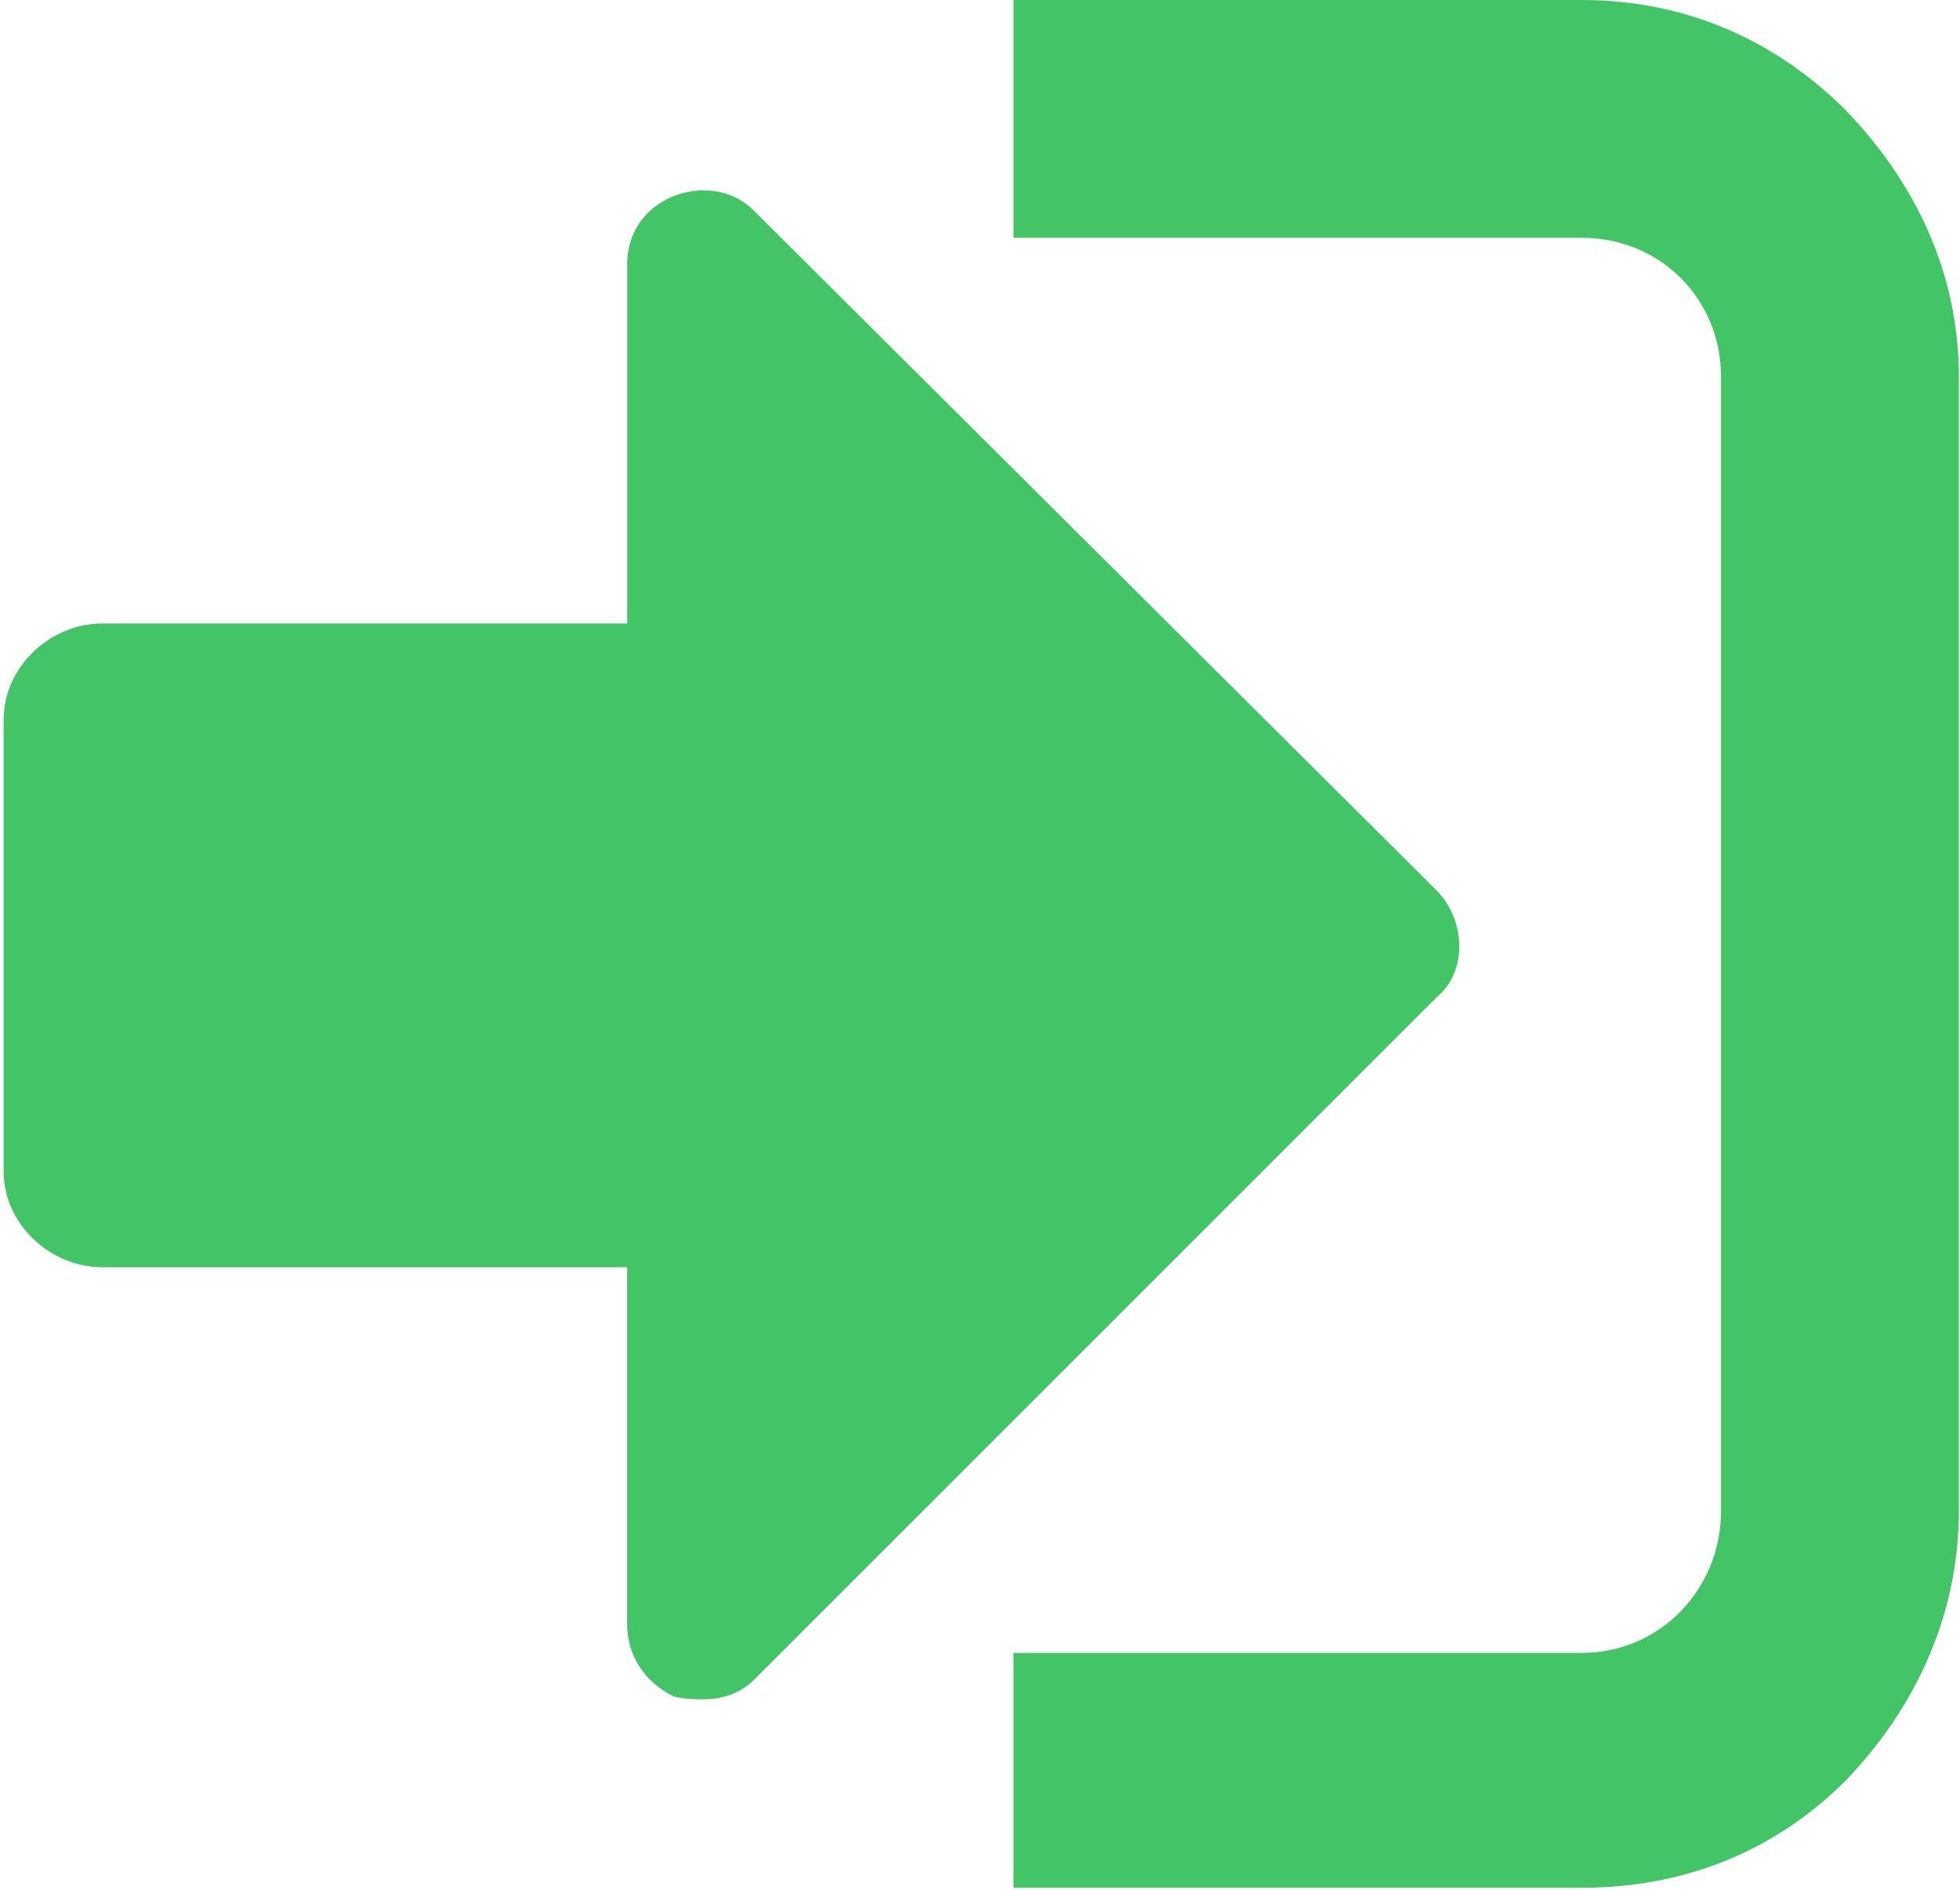
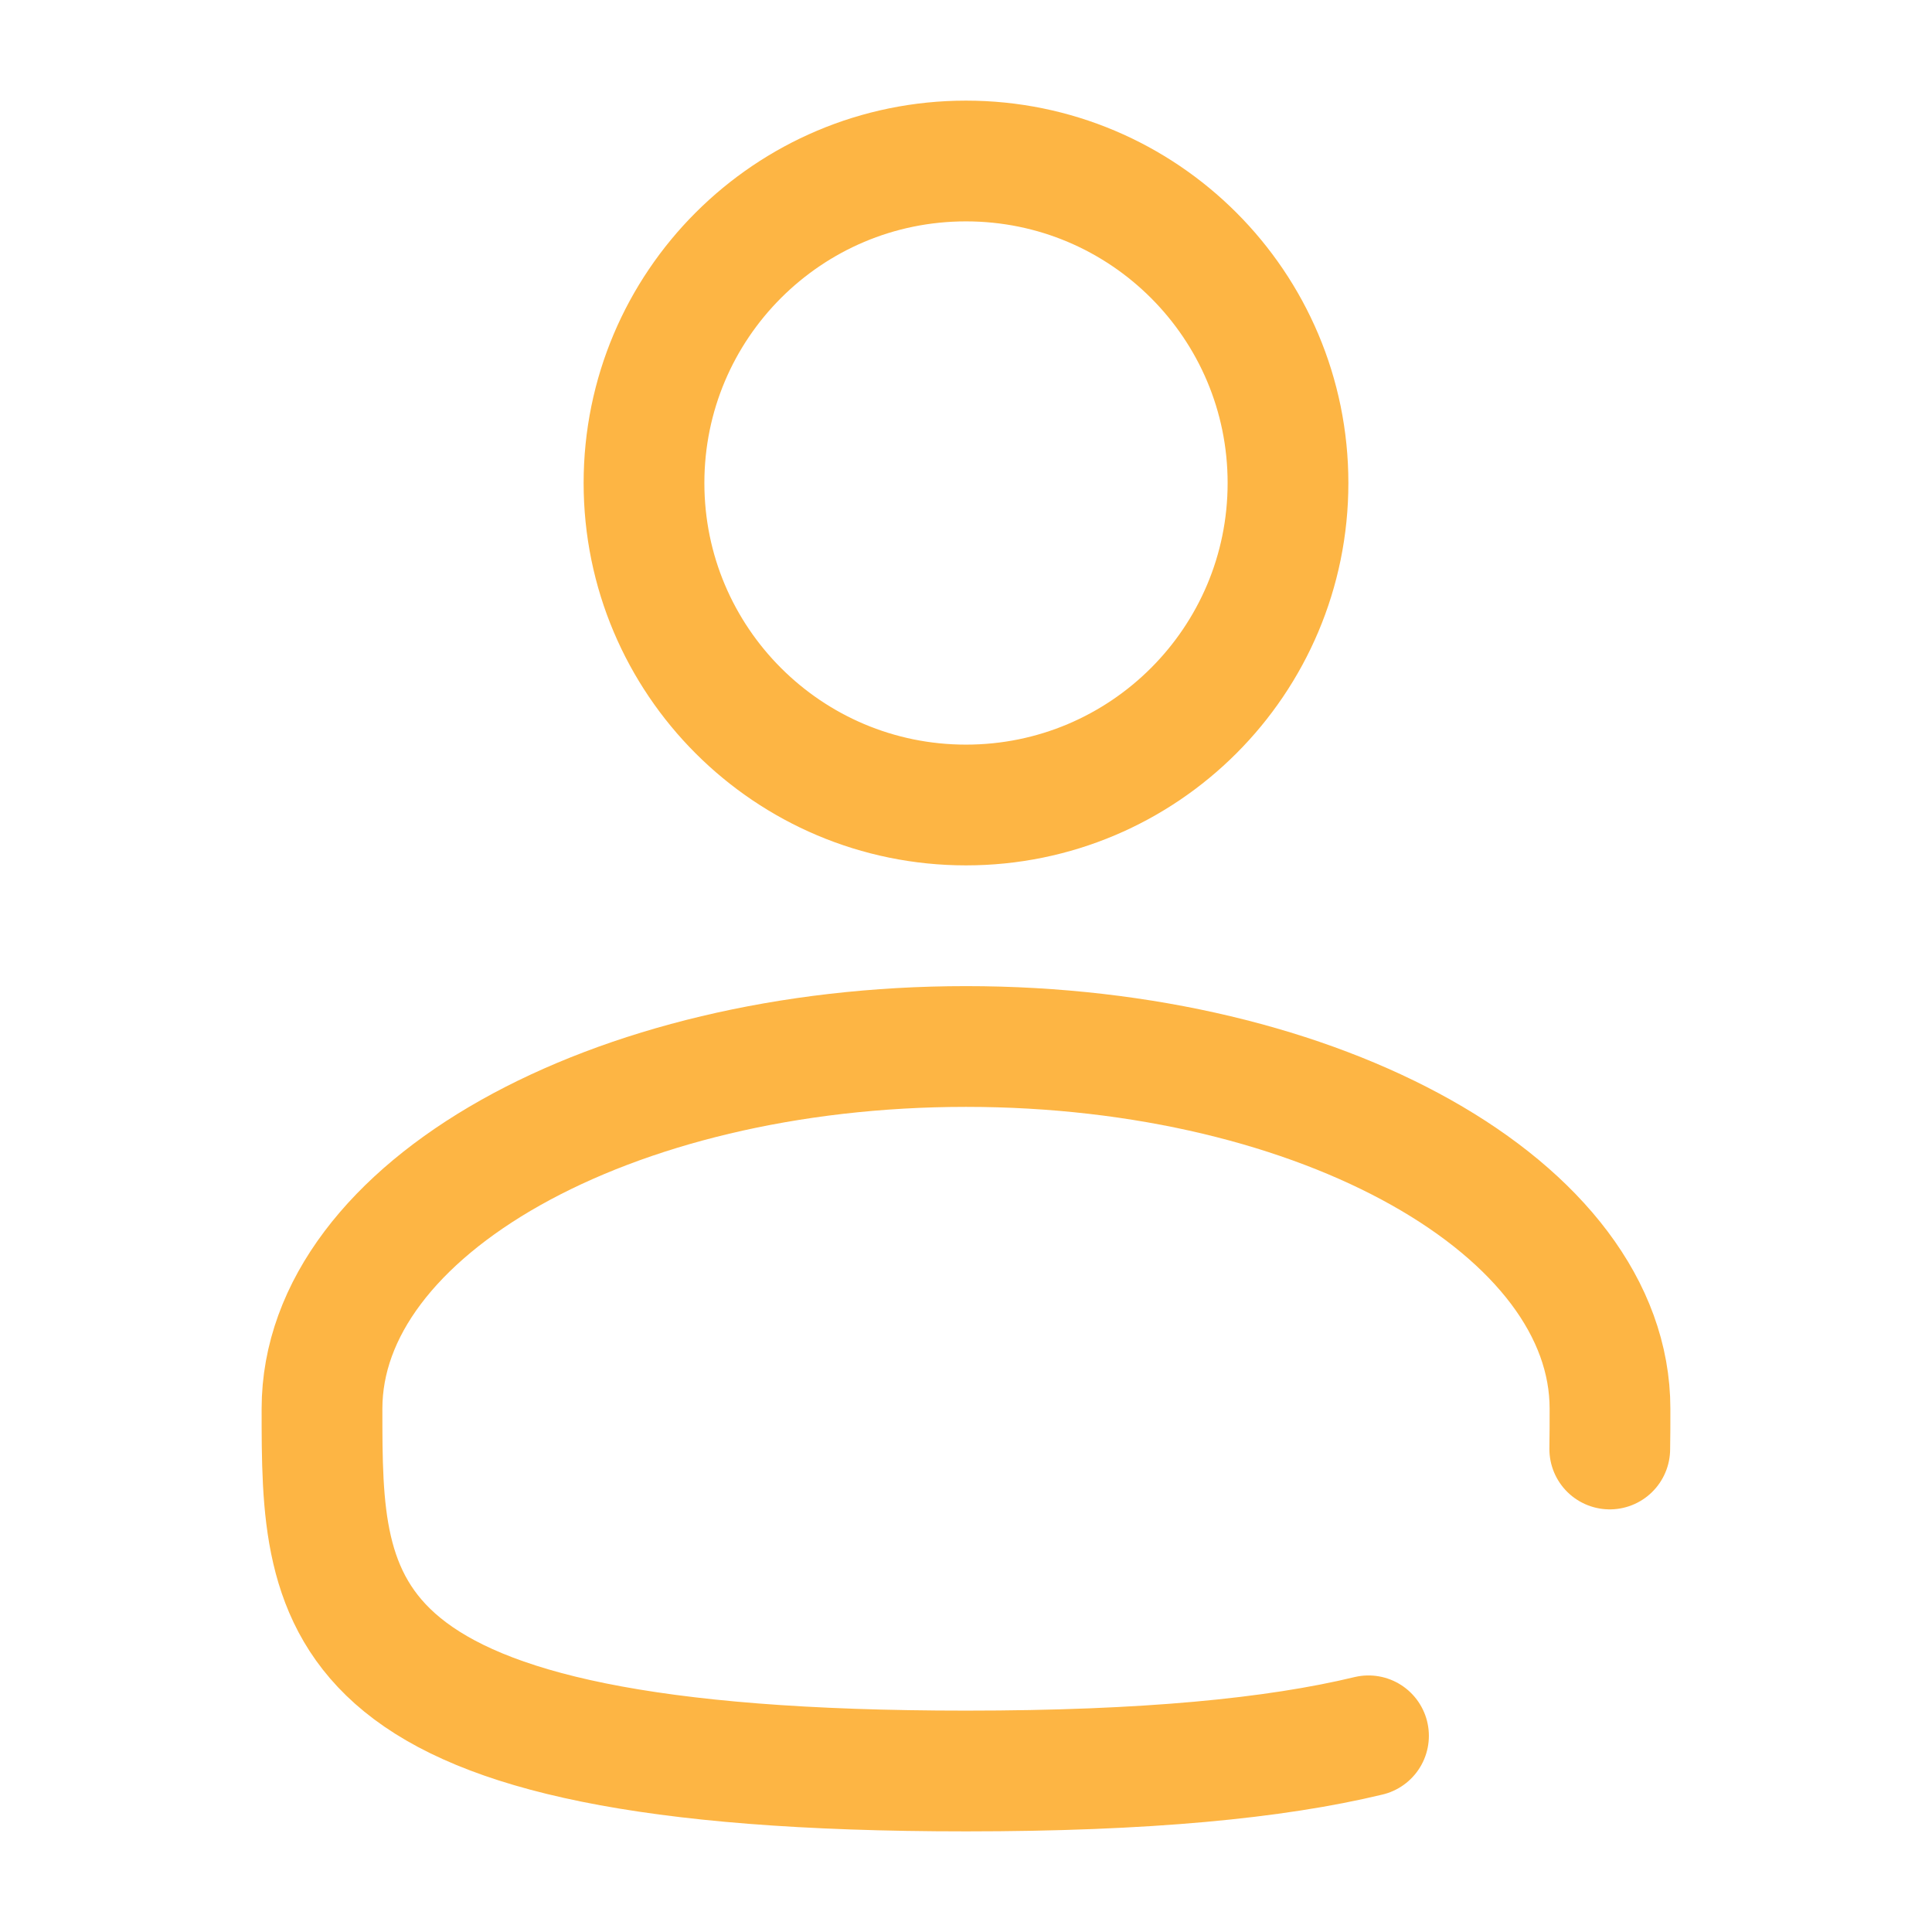
- <svg xmlns="http://www.w3.org/2000/svg" width="528" height="509" viewBox="0 0 528 509" fill="none">
-   <path d="M527.7 101.575V407.05C527.7 435.175 515.975 460.175 497.225 479.7C478.475 498.45 454.25 508.6 426.125 508.6H273V445.325H426.125C447.225 445.325 463.625 428.125 463.625 407.05V101.575C463.625 80.475 447.225 64.075 426.125 64.075H273V0H426.125C454.25 0 478.475 10.95 497.225 29.7C515.975 49.225 527.7 73.45 527.7 101.575ZM0.975 193.775V315.65C0.975 329.725 13.475 341.425 27.55 341.425H168.95V437.525C168.95 446.125 173.65 453.15 181.45 457.05C184.575 457.825 187.7 457.825 189.275 457.825C194.75 457.825 199.425 456.25 203.35 452.35L386.95 268.75C395.55 261.725 394.775 247.65 386.95 239.85L203.35 57.025C192.4 45.3 168.975 52.325 168.975 71.1V167.975H27.575C13.5 167.975 1 179.7 1 193.75L0.975 193.775Z" fill="#43C466" />
+ <svg xmlns="http://www.w3.org/2000/svg" width="256px" height="256px" viewBox="0 0 24 24" fill="none">
+   <g id="SVGRepo_bgCarrier" stroke-width="0" />
+   <g id="SVGRepo_tracerCarrier" stroke-linecap="round" stroke-linejoin="round" />
+   <g id="SVGRepo_iconCarrier">
+     <circle cx="12" cy="6" r="4" stroke="#fdb544" stroke-width="1.5" />
+     <path d="M19.997 18C20 17.836 20 17.669 20 17.5C20 15.015 16.418 13 12 13C7.582 13 4 15.015 4 17.5C4 19.985 4 22 12 22C14.231 22 15.84 21.843 17 21.563" stroke="#fdb544" stroke-width="1.5" stroke-linecap="round" />
+   </g>
</svg>
